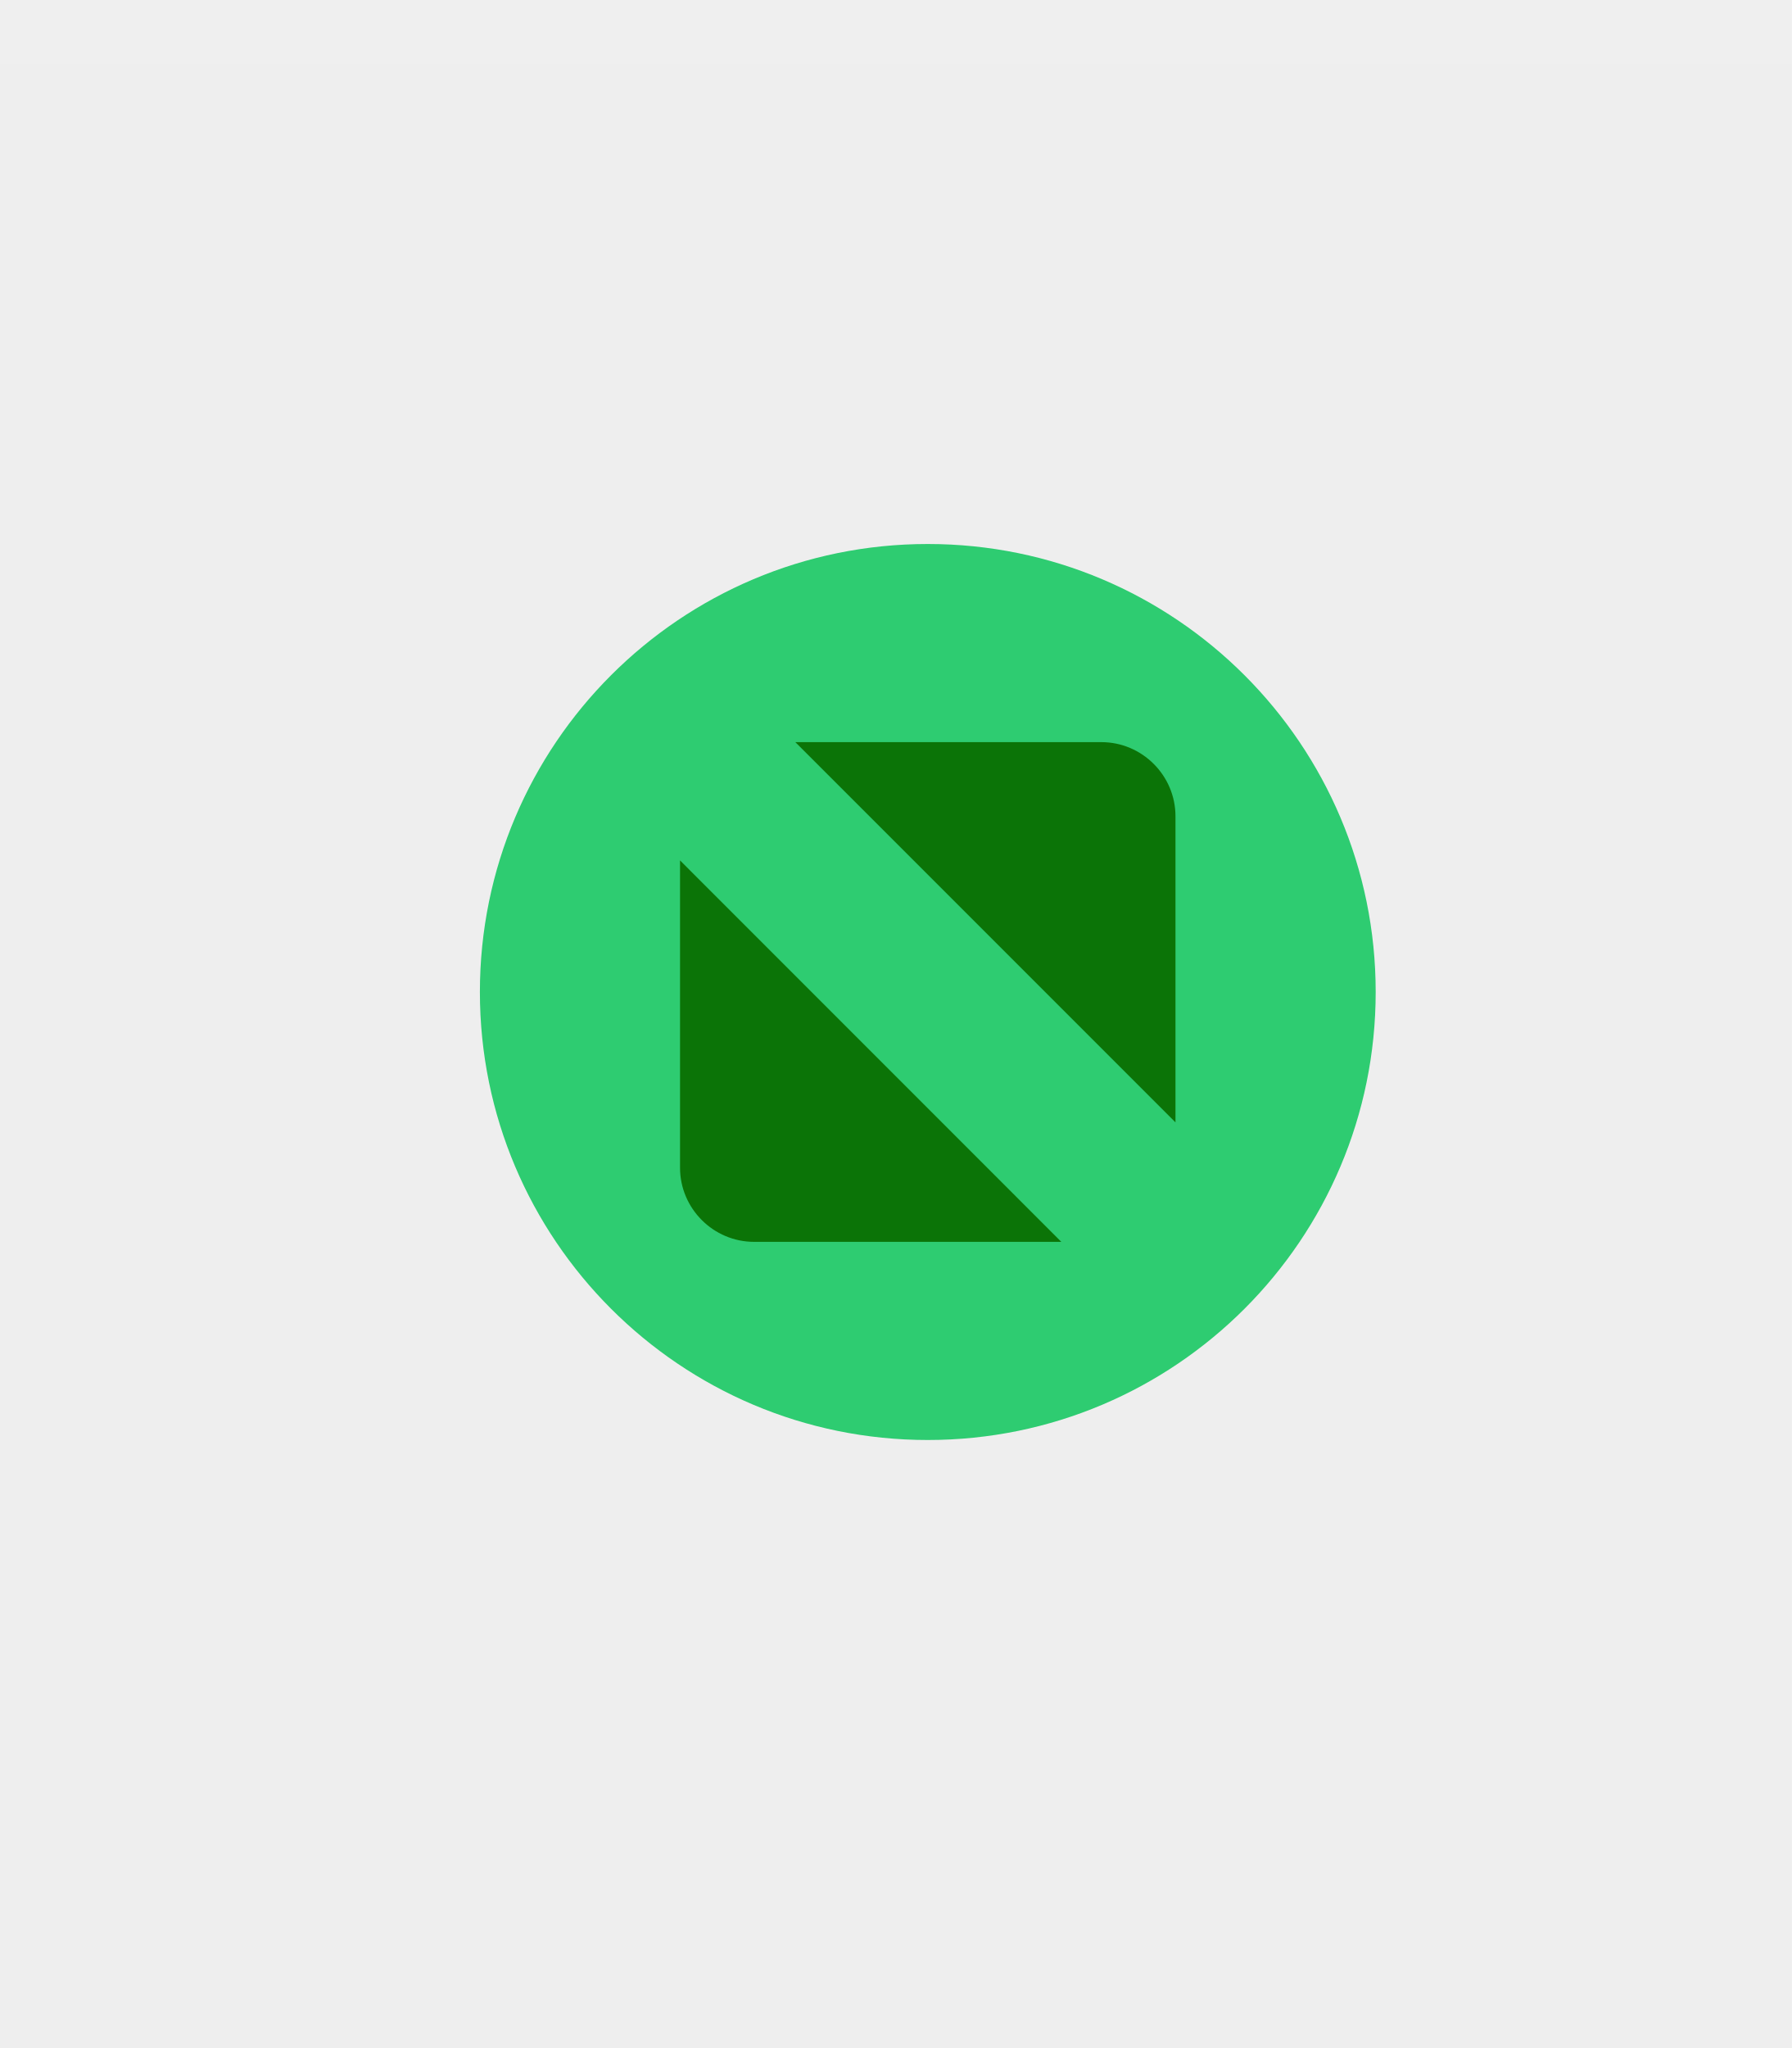
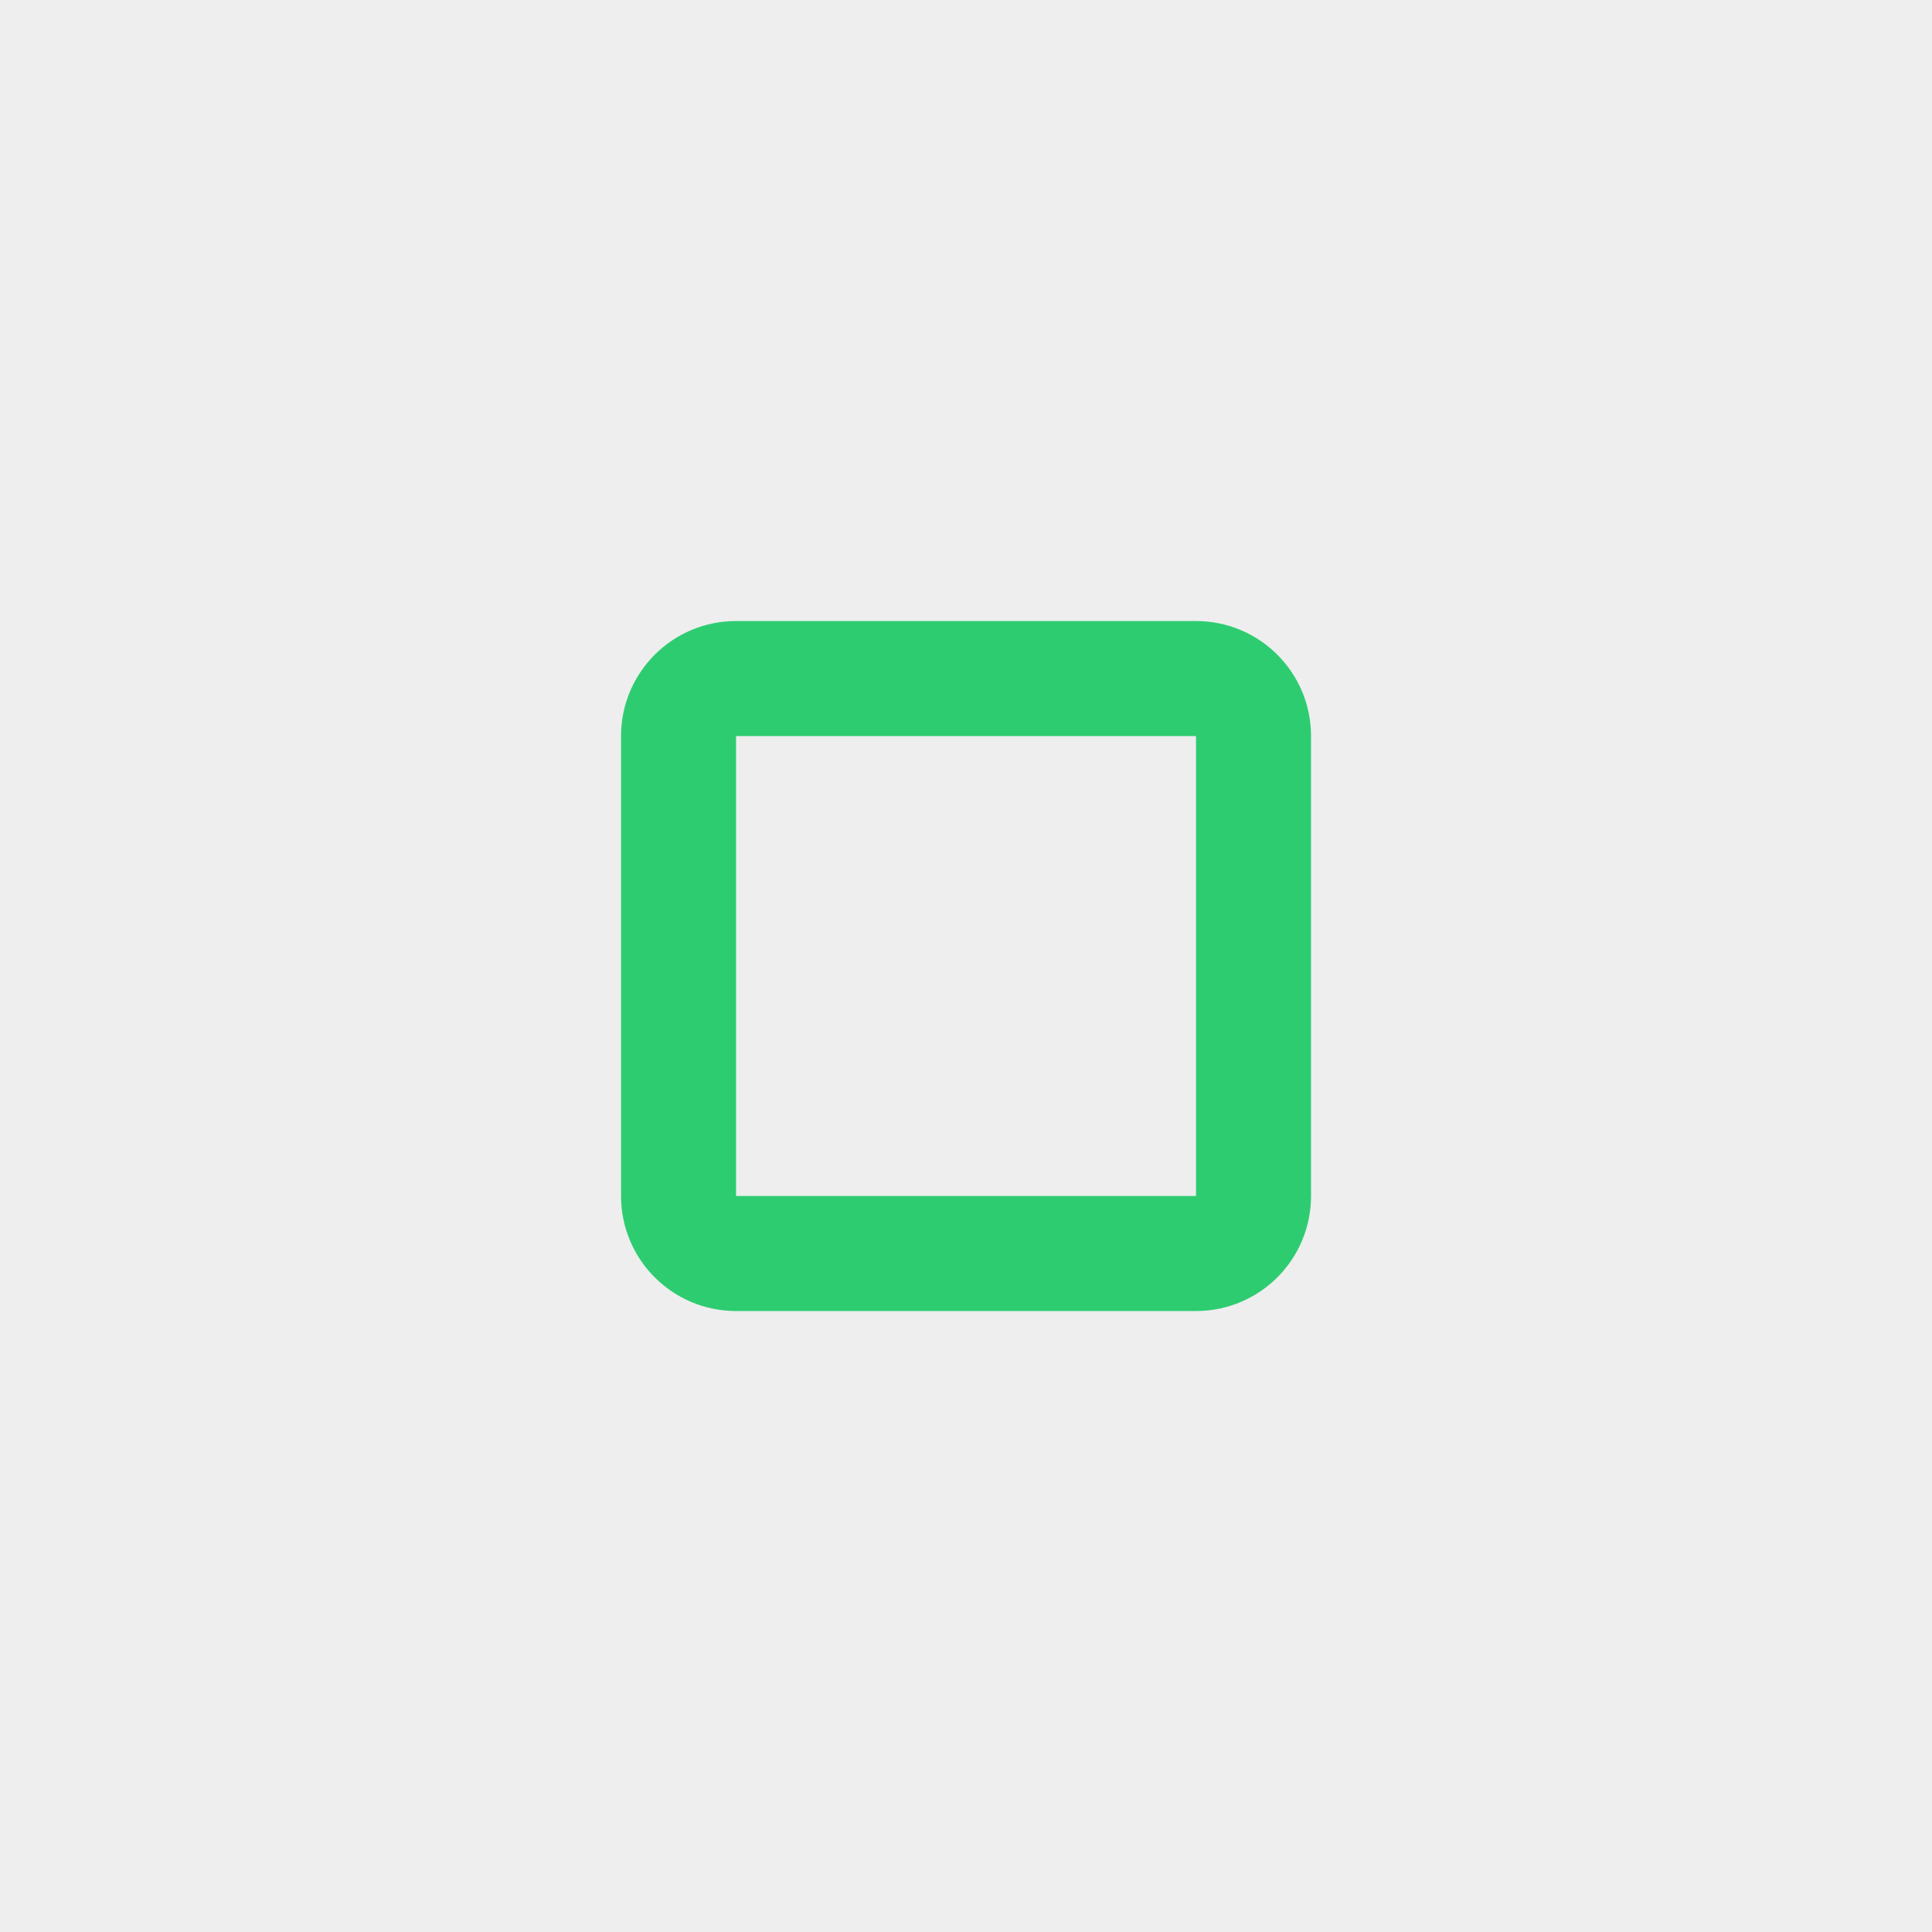
- <svg xmlns="http://www.w3.org/2000/svg" width="28" height="32" viewBox="0 0 28 32" id="svg4142" version="1.1">
+ <svg xmlns="http://www.w3.org/2000/svg" width="28" height="28" viewBox="0 0 28 28" id="svg4142" version="1.1">
  <defs id="defs4144" />
-   <g id="layer1" transform="translate(0,-1020.362)">
+   <g id="layer1" transform="translate(0,-1024.362)">
    <rect style="opacity:1;fill:#eeeeee;fill-opacity:1;fill-rule:evenodd;stroke:none;stroke-width:2.745;stroke-linecap:butt;stroke-linejoin:miter;stroke-miterlimit:4;stroke-dasharray:none;stroke-dashoffset:478.437;stroke-opacity:1" id="rect4741" width="28" height="32" x="0" y="1020.362" />
+     <circle style="fill:#eceff1;fill-opacity:0.1;stroke:none;stroke-width:0.5;stroke-linejoin:miter;stroke-miterlimit:4;stroke-dasharray:none;stroke-opacity:1" id="path2994" cx="1036.362" cy="13" r="12" transform="rotate(90)" />
    <rect style="opacity:1;fill:#ffffff;fill-opacity:0.07;fill-rule:evenodd;stroke:none;stroke-width:2.745;stroke-linecap:butt;stroke-linejoin:miter;stroke-miterlimit:4;stroke-dasharray:none;stroke-dashoffset:478.437;stroke-opacity:1" id="rect4959" width="28" height="1" x="0" y="1020.362" />
-     <path d="m 14.5,1042.862 c 3.866,0 7,-3.134 7,-7 0,-3.866 -3.134,-7 -7,-7 -3.866,0 -7,3.134 -7,7 0,3.866 3.134,7 7,7" style="fill:#2ecc71;fill-opacity:1;fill-rule:evenodd;stroke:none;stroke-width:0.017" id="path4291" />
-     <path d="m 12.43,1031.958 h 4.783 c 0.637,0 1.158,0.521 1.158,1.158 v 4.783 z m 4.158,7.808 h -4.802 c -0.637,0 -1.158,-0.521 -1.158,-1.158 v -4.802 l 5.959,5.96" style="fill:#0b7407;fill-opacity:1;fill-rule:evenodd;stroke:none;stroke-width:0.017" id="path4293" />
+     <rect style="opacity:1;fill:#31363d;fill-opacity:0;stroke:#2ecc71;stroke-width:1.667;stroke-linejoin:round;stroke-miterlimit:3;stroke-dasharray:none;stroke-opacity:1;paint-order:markers fill stroke" id="rect818" width="8.333" height="8.333" x="9.834" y="1034.196" rx="0.833" ry="0.833" />
  </g>
</svg>
